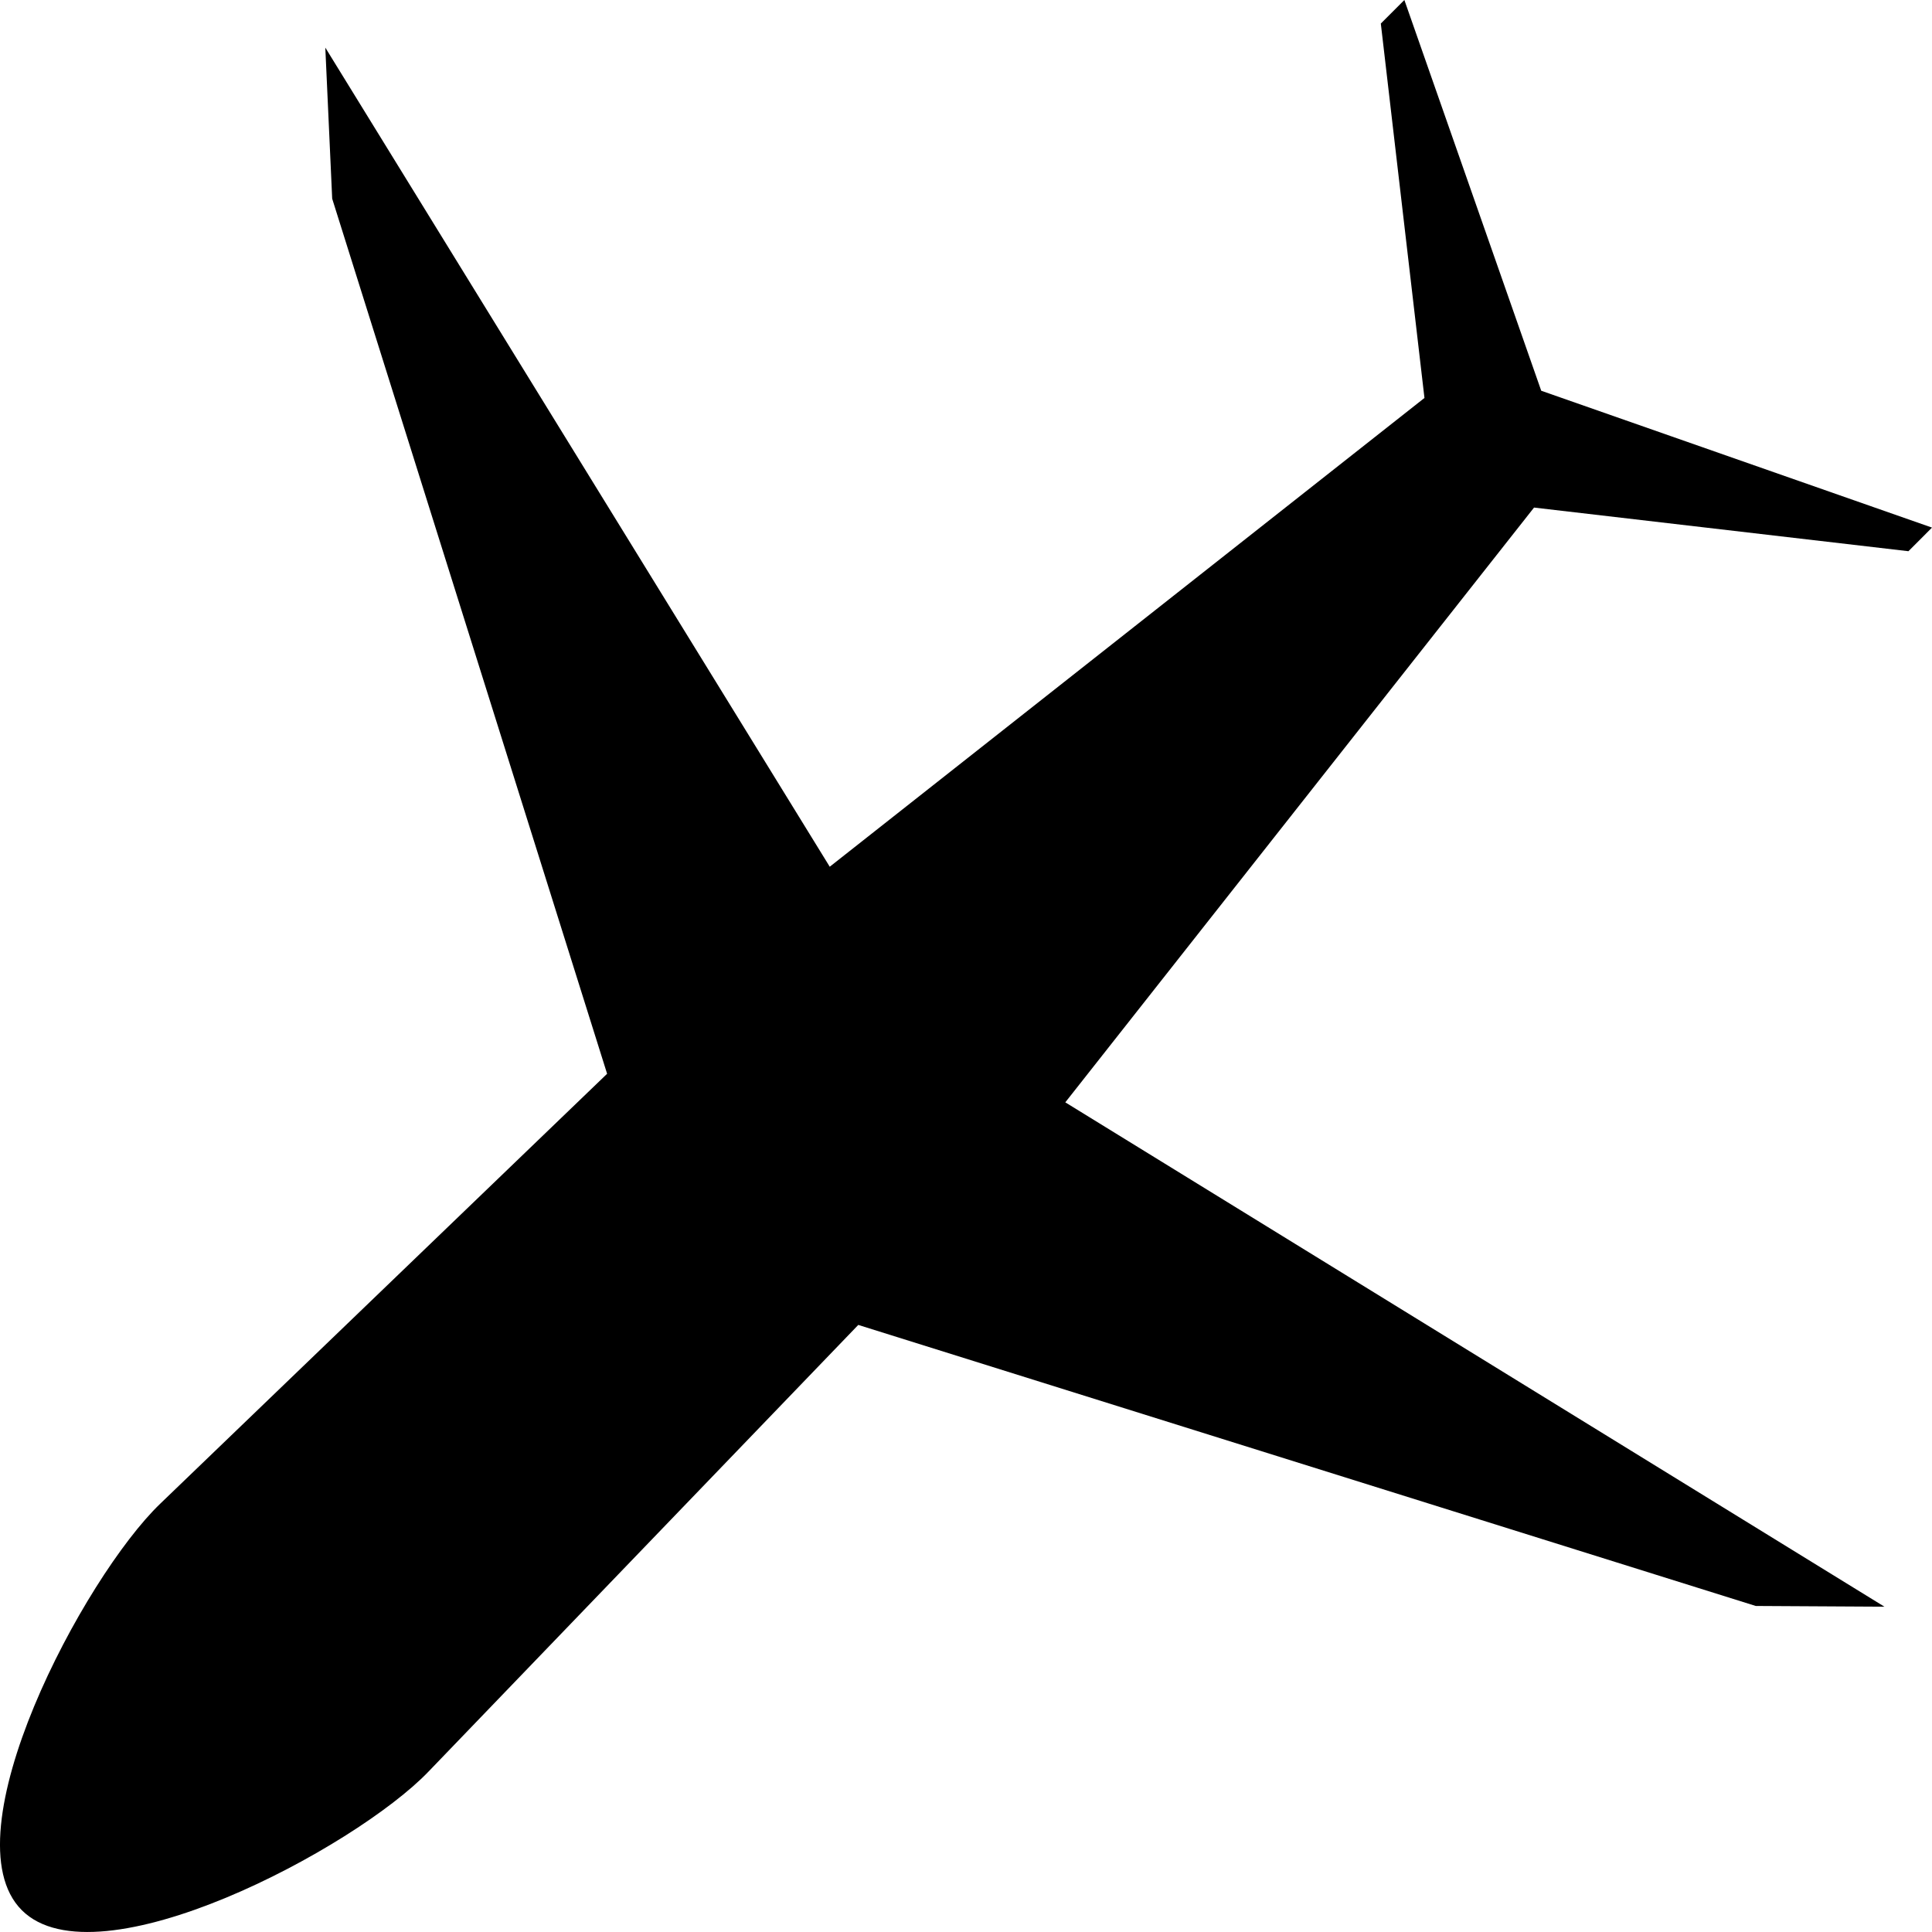
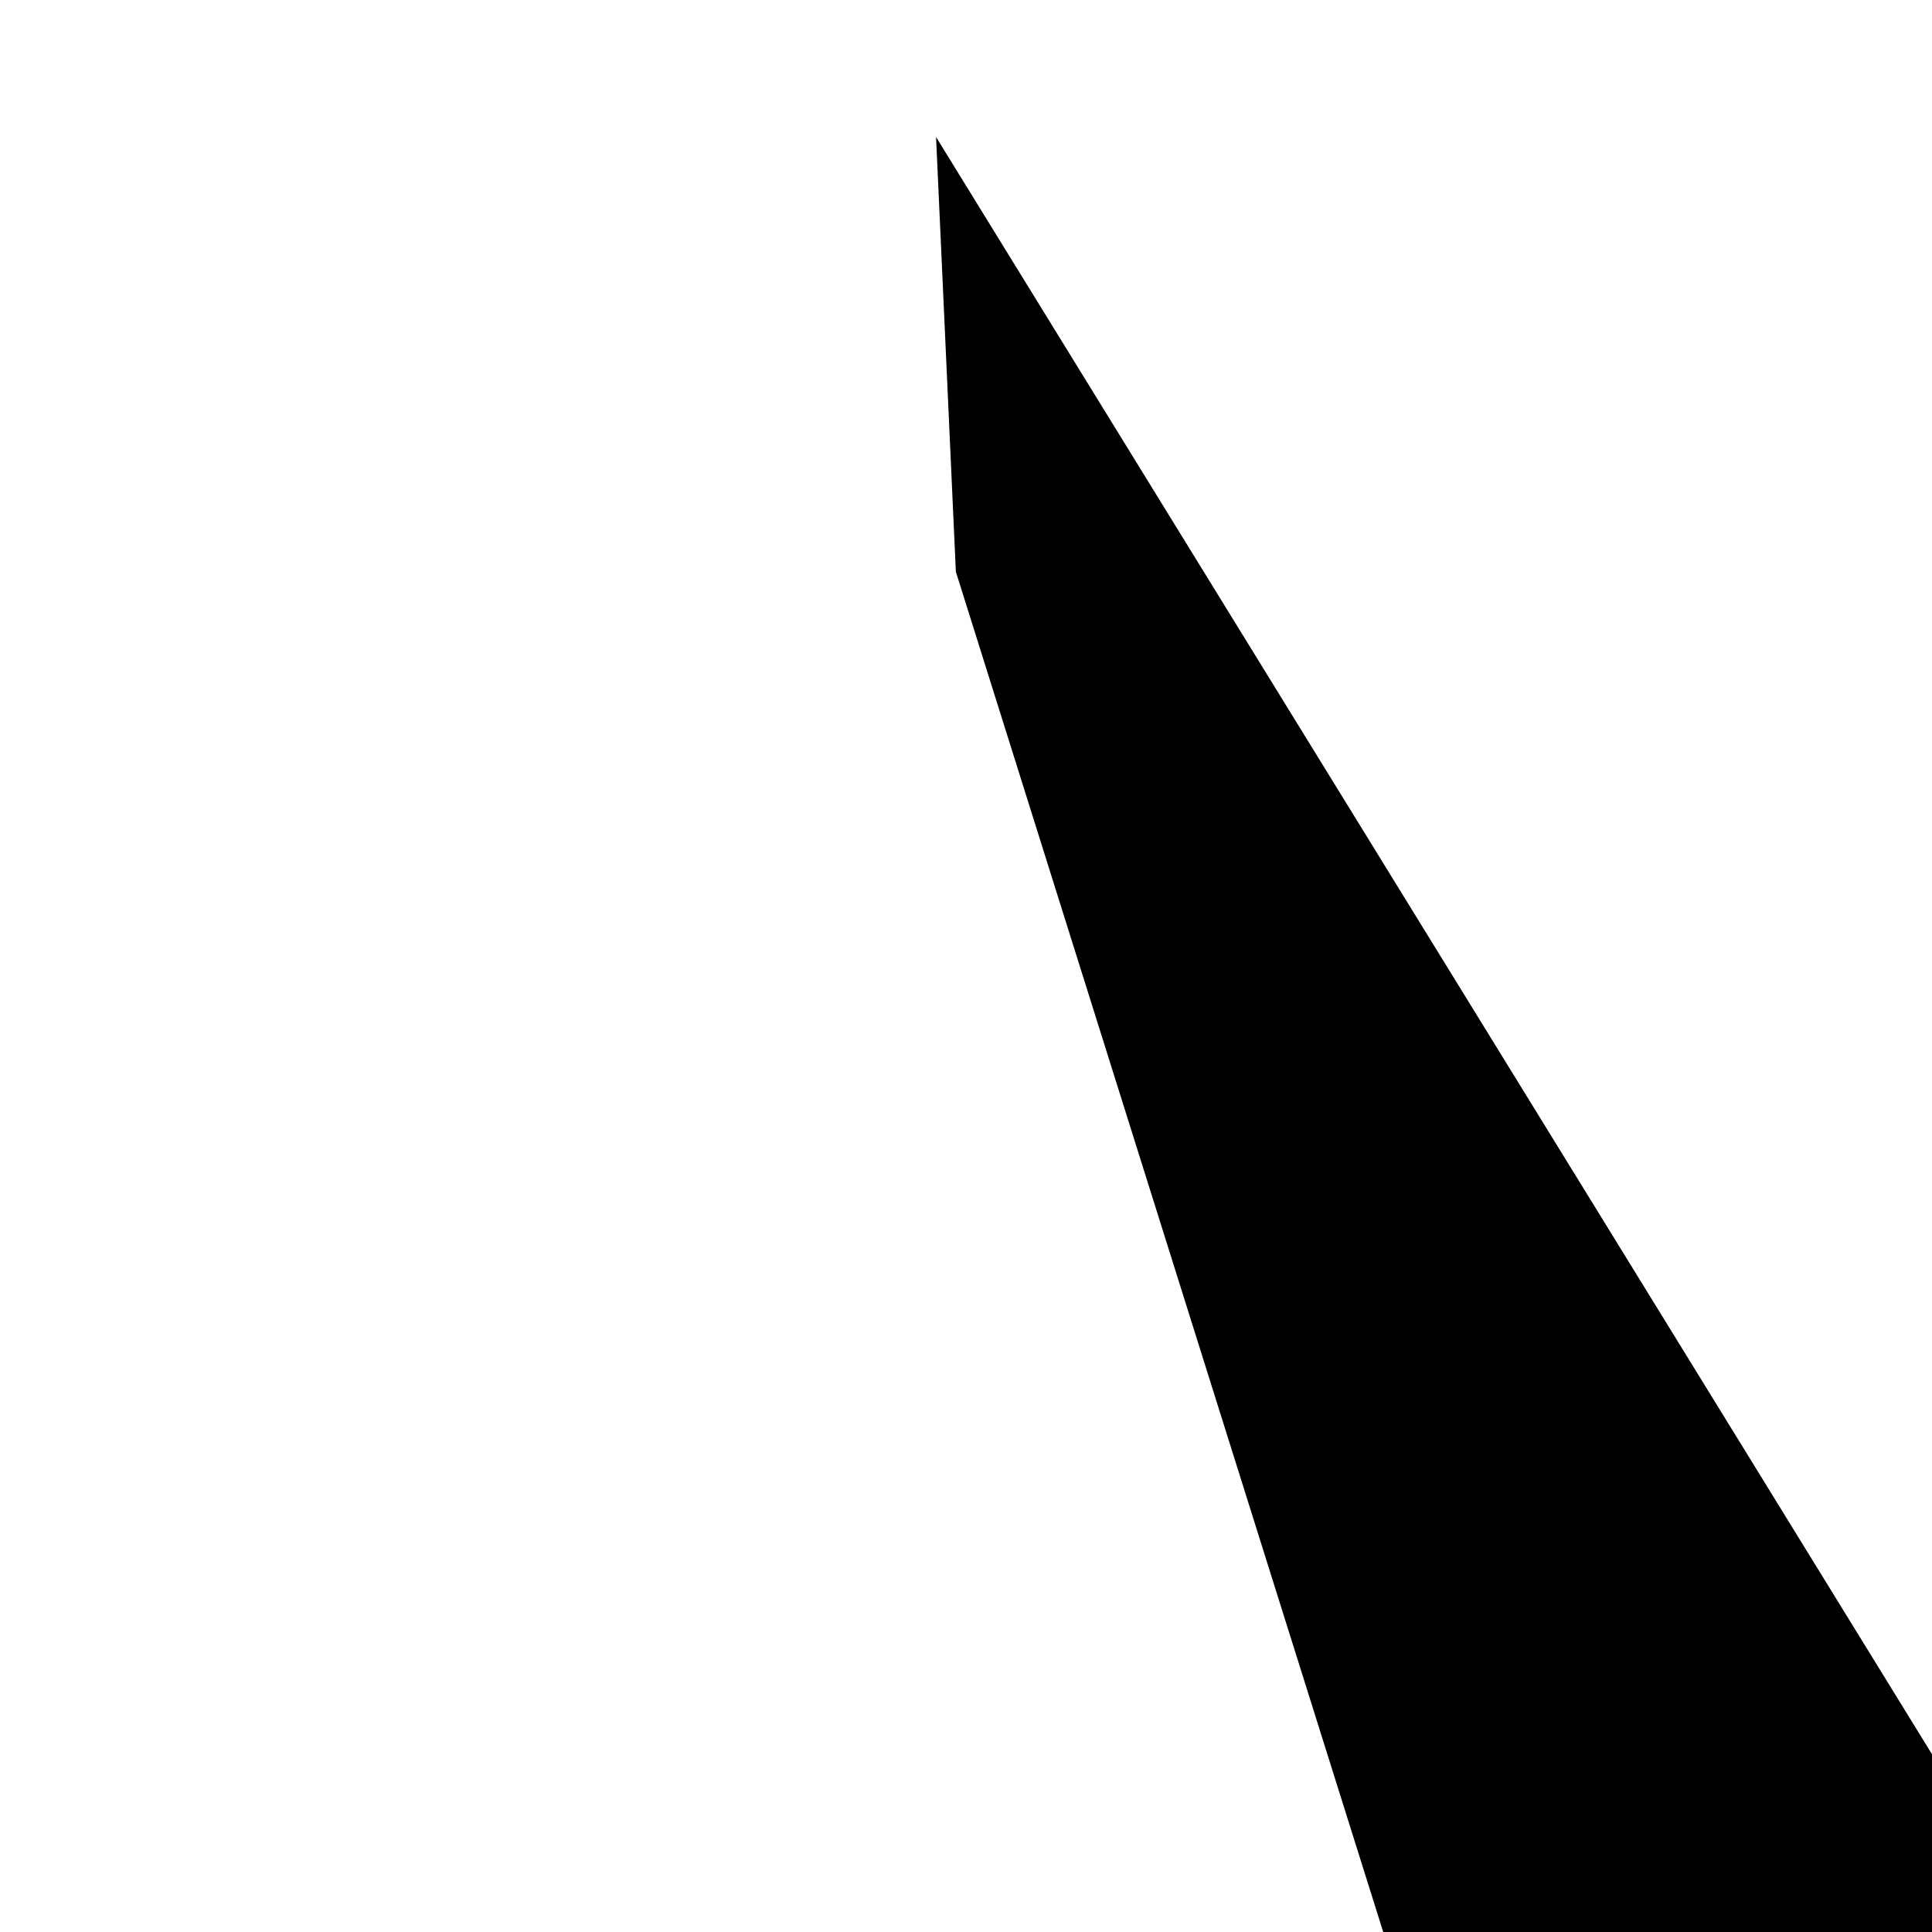
- <svg xmlns="http://www.w3.org/2000/svg" width="69.059" height="69.059" viewBox="0 0 69.059 69.059">
+ <svg viewBox="0 0 24 24">
  <path id="Path_1" data-name="Path 1" d="M68.28.78C65.594-1.906,56.374,2.991,53.745,5.731L38.38,21.7,6.3,11.654l-4.6-.026,29.28,18.028L14.225,50.916.842,49.356,0,50.2l13.968,4.892L18.86,69.059l.842-.842-1.56-13.383L39.4,38.078,57.431,67.357l-.246-5.4-9.827-31.28,15.97-15.364C66.068,12.685,70.965,3.465,68.28.78Z" transform="translate(69.059 69.059) rotate(180)" fill="currentColor" />
</svg>
